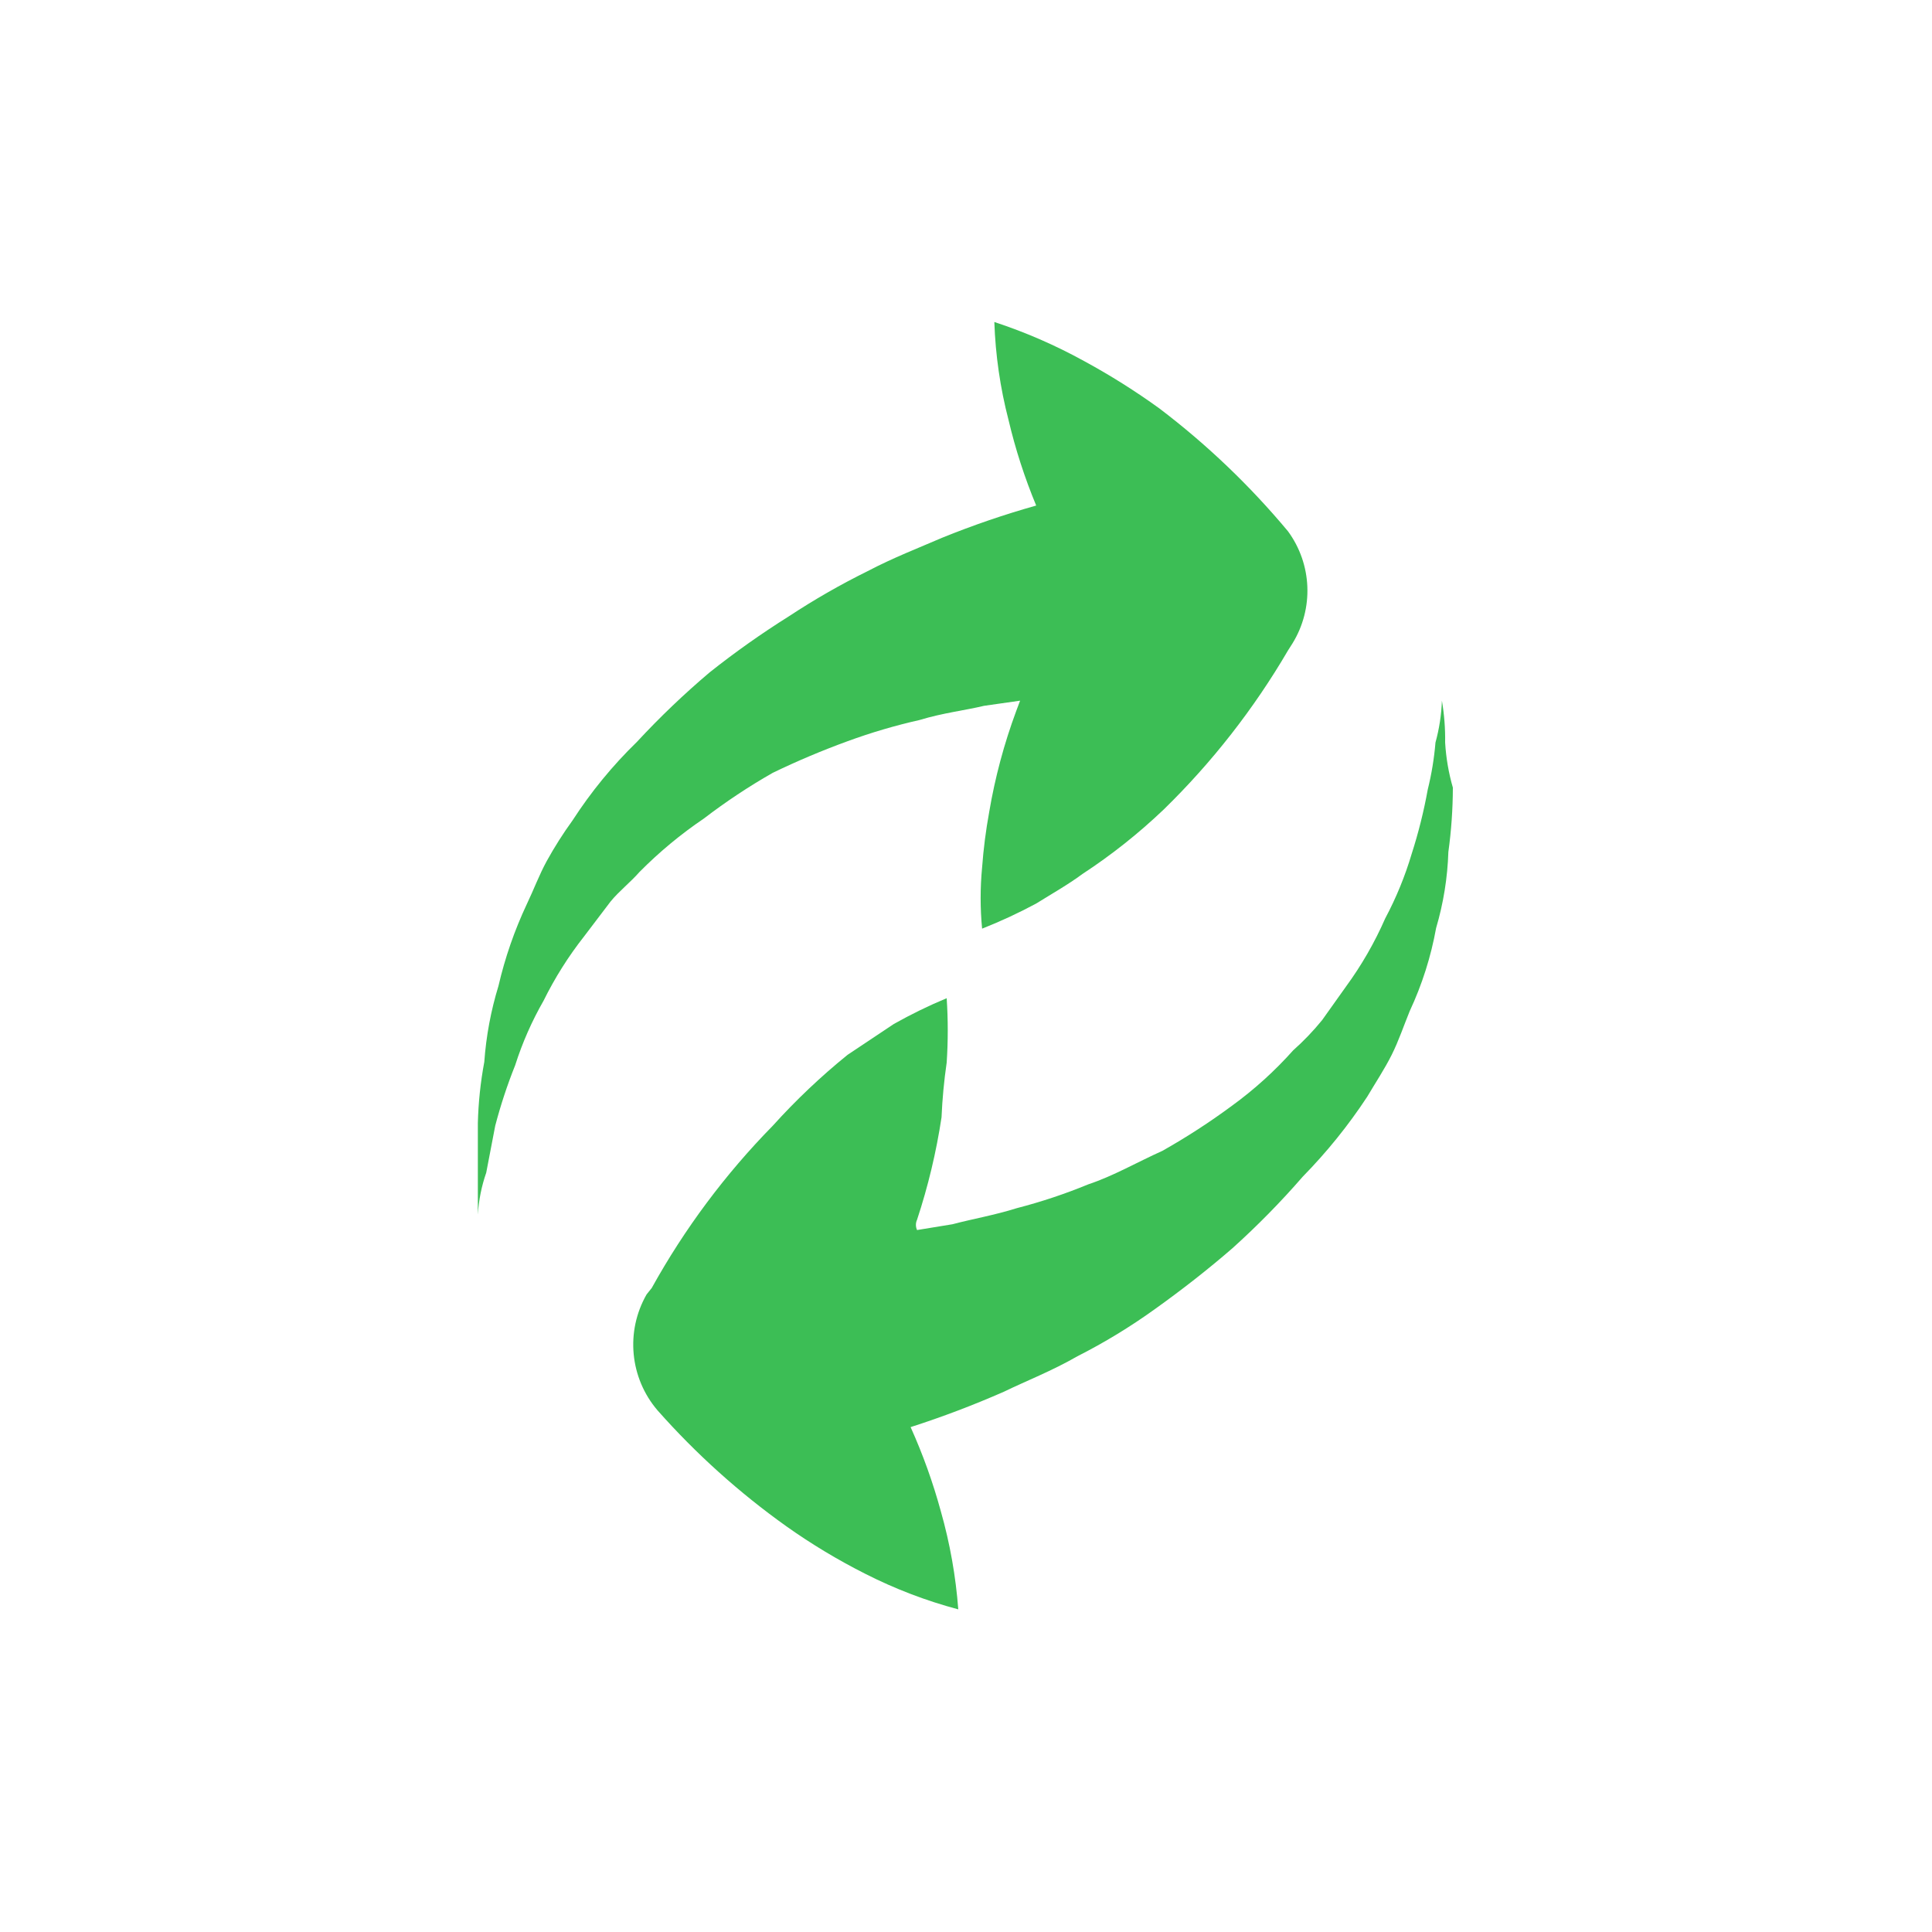
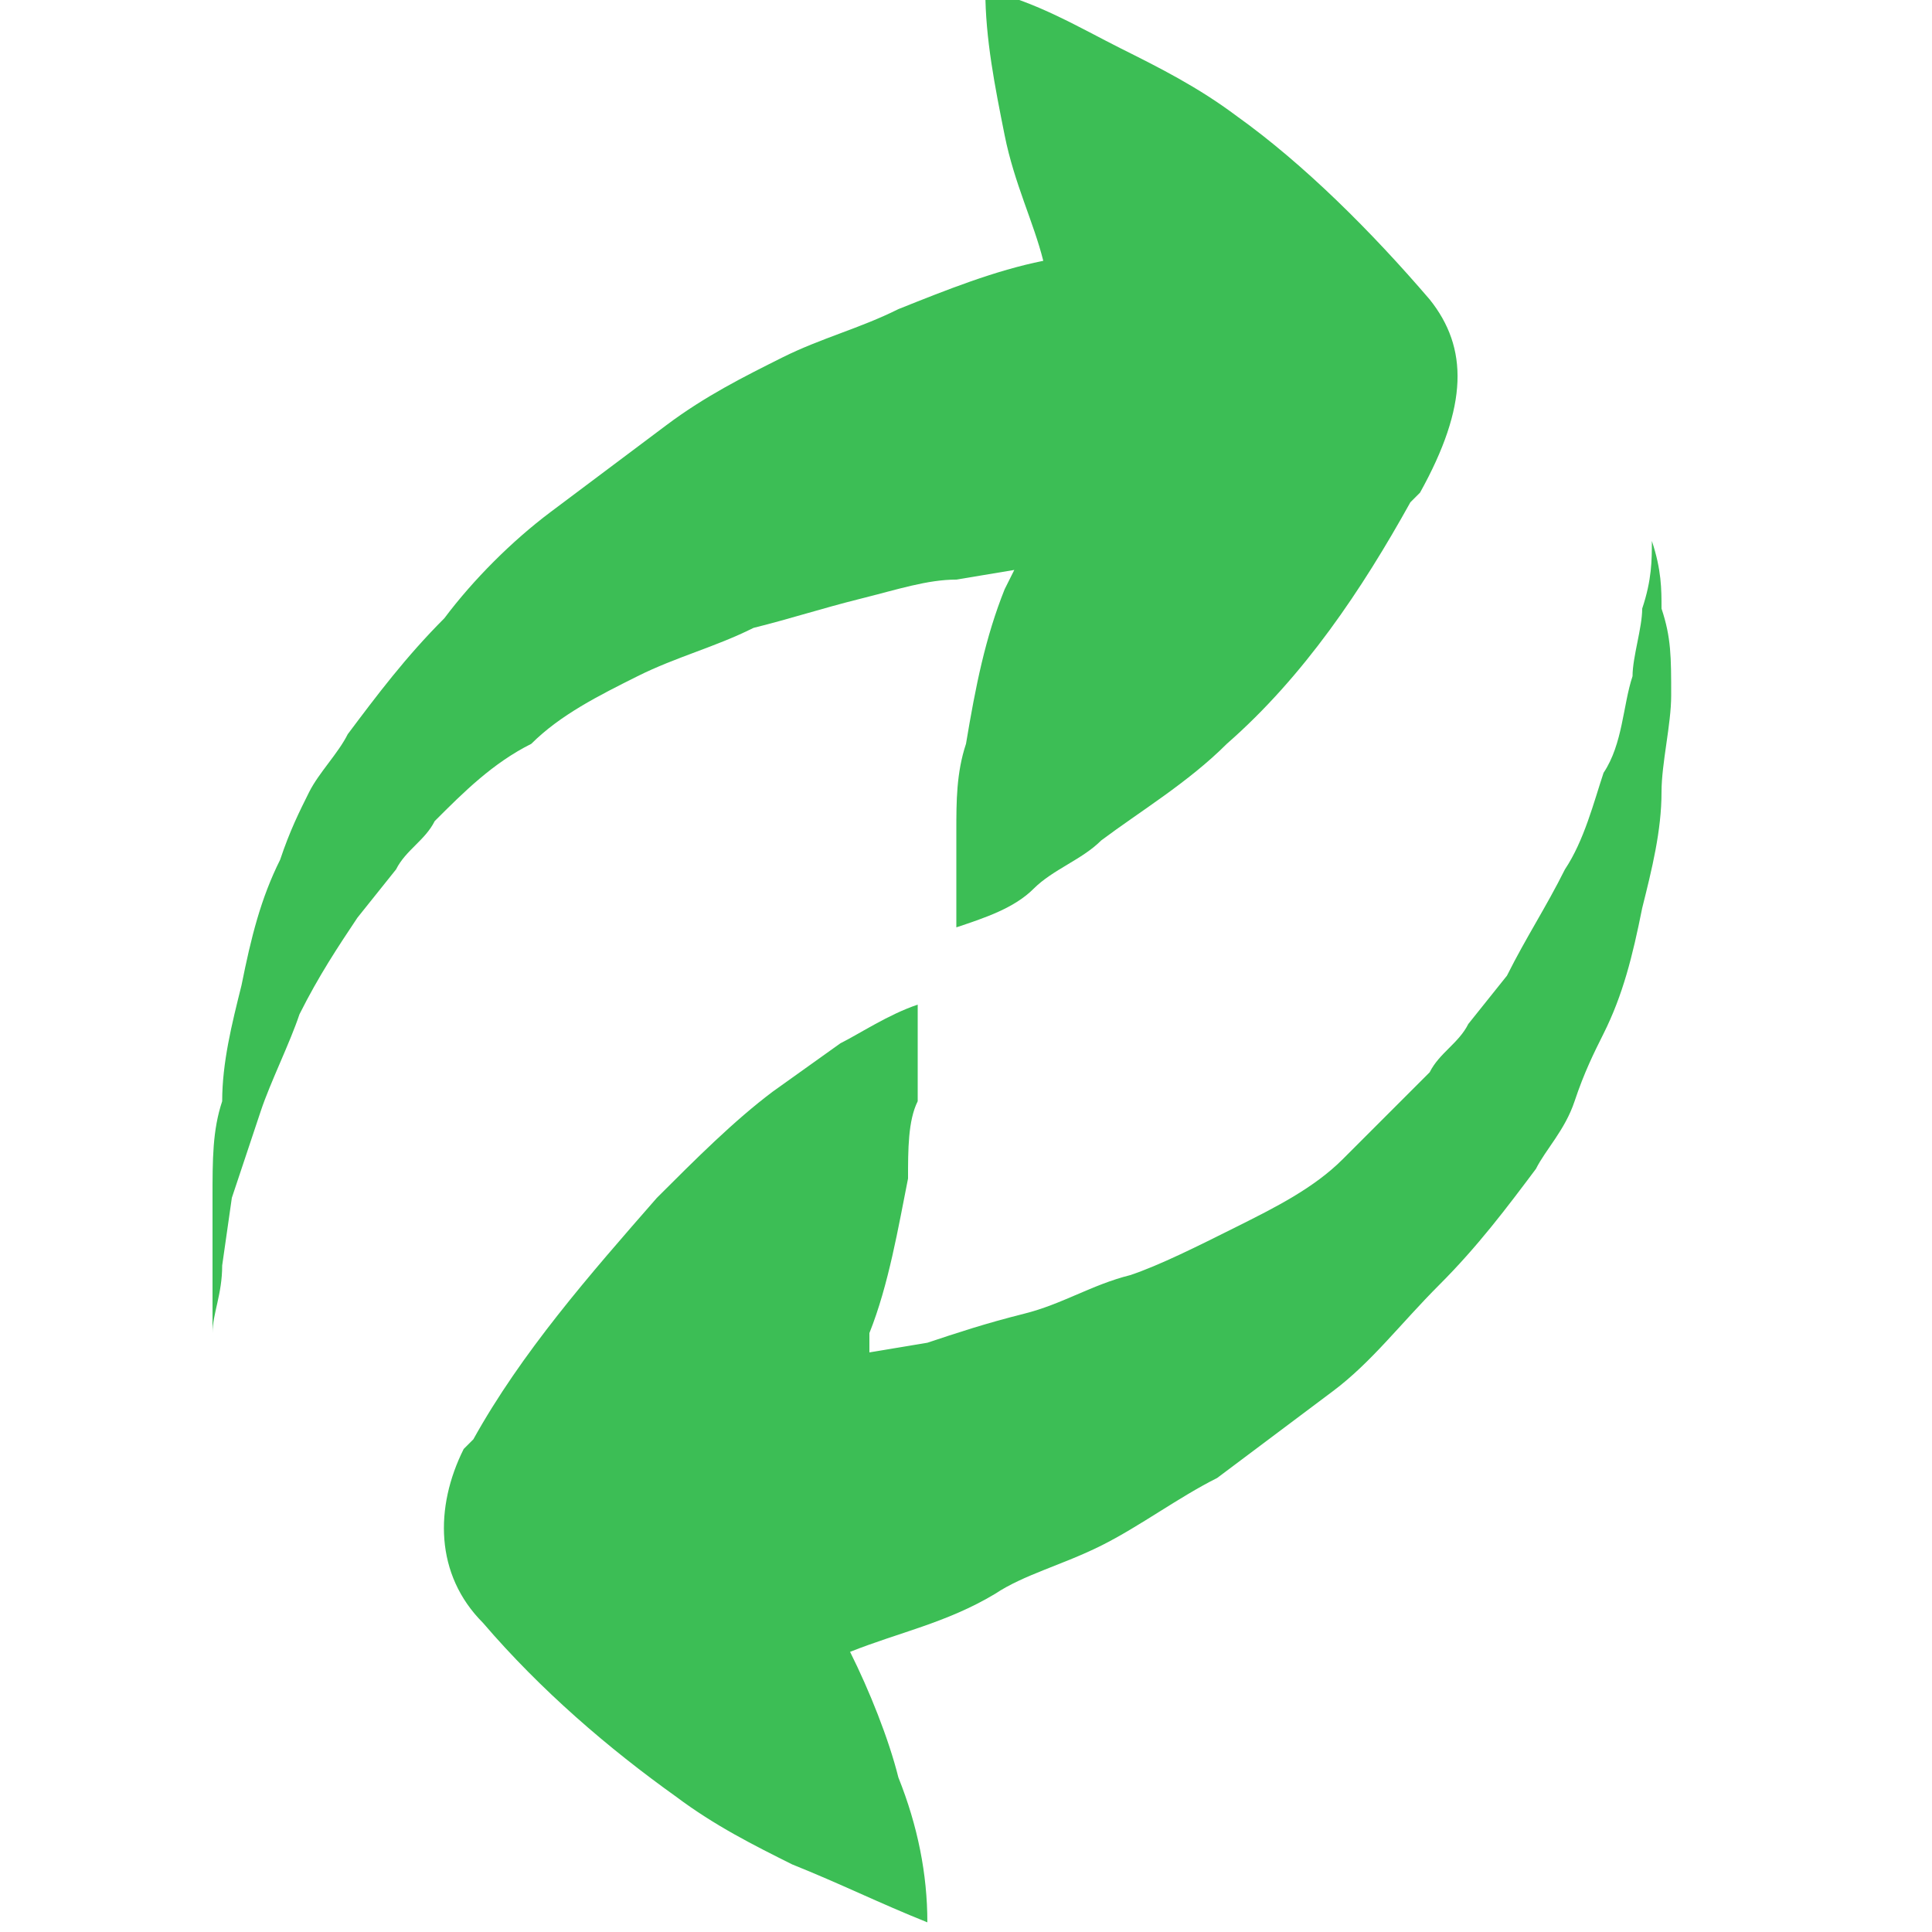
- <svg xmlns="http://www.w3.org/2000/svg" id="_015---Cream-Pot" data-name=" 015---Cream-Pot" viewBox="0 0 30 30">
-   <defs>
-     <style>.cls-1{fill:#3cbe55;}</style>
-   </defs>
-   <g id="Group_56" data-name="Group 56">
-     <g id="Group_37" data-name="Group 37">
-       <g id="Group_36" data-name="Group 36">
-         <path id="Path_26" data-name="Path 26" class="cls-1" d="M20,8.25a12.21,12.21,0,0,0-2-1.91,10.75,10.75,0,0,0-1.16-.73A8.16,8.16,0,0,0,15.44,5a7,7,0,0,0,.22,1.52,8.6,8.6,0,0,0,.43,1.33,13.93,13.93,0,0,0-1.46.5c-.37.16-.76.31-1.16.52a11.32,11.32,0,0,0-1.22.7,13.58,13.58,0,0,0-1.23.87,12.84,12.84,0,0,0-1.13,1.08,7,7,0,0,0-1,1.22,6.05,6.05,0,0,0-.4.63c-.12.22-.2.44-.31.67a6.37,6.37,0,0,0-.44,1.27,5.33,5.33,0,0,0-.22,1.18,6,6,0,0,0-.1.95v1.42a2.42,2.42,0,0,1,.13-.65l.14-.73A7.94,7.94,0,0,1,8,16.54a5.15,5.15,0,0,1,.44-1,5.68,5.68,0,0,1,.63-1L9.48,14c.13-.16.31-.3.45-.46a6.65,6.65,0,0,1,1-.83A9.42,9.42,0,0,1,12,12a12.54,12.54,0,0,1,1.16-.49,9,9,0,0,1,1.12-.33c.36-.11.71-.15,1-.22l.56-.08-.06.16a8.67,8.67,0,0,0-.42,1.57,8.08,8.08,0,0,0-.11.86,5,5,0,0,0,0,.95,7.89,7.89,0,0,0,.84-.39c.24-.15.49-.29.72-.46a8.85,8.85,0,0,0,1.26-1A11.69,11.69,0,0,0,20,10.1l.07-.11A1.56,1.56,0,0,0,20,8.25Z" />
+ <svg xmlns="http://www.w3.org/2000/svg" version="1.1" id="_015---Cream-Pot" x="0px" y="0px" viewBox="-228.8 91.2 20 20" style="enable-background:new -228.8 91.2 20 20;" xml:space="preserve">
+   <style type="text/css">
+ 	.st0{fill:#3CBE55;}
+ </style>
+   <g id="Group_56">
+     <g id="Group_37">
+       <g id="Group_36">
+         <path id="Path_26" class="st0" d="M-214,94.3c-0.6-0.7-1.3-1.4-2-1.9c-0.4-0.3-0.8-0.5-1.2-0.7c-0.4-0.2-0.9-0.5-1.4-0.6     c0,0.5,0.1,1,0.2,1.5c0.1,0.5,0.3,0.9,0.4,1.3c-0.5,0.1-1,0.3-1.5,0.5c-0.4,0.2-0.8,0.3-1.2,0.5c-0.4,0.2-0.8,0.4-1.2,0.7     c-0.4,0.3-0.8,0.6-1.2,0.9c-0.4,0.3-0.8,0.7-1.1,1.1c-0.4,0.4-0.7,0.8-1,1.2c-0.1,0.2-0.3,0.4-0.4,0.6c-0.1,0.2-0.2,0.4-0.3,0.7     c-0.2,0.4-0.3,0.8-0.4,1.3c-0.1,0.4-0.2,0.8-0.2,1.2c-0.1,0.3-0.1,0.6-0.1,1v1.4c0-0.2,0.1-0.4,0.1-0.7l0.1-0.7     c0.1-0.3,0.2-0.6,0.3-0.9c0.1-0.3,0.3-0.7,0.4-1c0.2-0.4,0.4-0.7,0.6-1l0.4-0.5c0.1-0.2,0.3-0.3,0.4-0.5c0.3-0.3,0.6-0.6,1-0.8     c0.3-0.3,0.7-0.5,1.1-0.7c0.4-0.2,0.8-0.3,1.2-0.5c0.4-0.1,0.7-0.2,1.1-0.3c0.4-0.1,0.7-0.2,1-0.2l0.6-0.1l-0.1,0.2     c-0.2,0.5-0.3,1-0.4,1.6c-0.1,0.3-0.1,0.6-0.1,0.9c0,0.3,0,0.6,0,1c0.3-0.1,0.6-0.2,0.8-0.4c0.2-0.2,0.5-0.3,0.7-0.5     c0.4-0.3,0.9-0.6,1.3-1c0.8-0.7,1.4-1.6,1.9-2.5l0.1-0.1C-213.6,95.4-213.6,94.8-214,94.3z" />
      </g>
    </g>
-     <g id="Group_55" data-name="Group 55">
-       <g id="Group_54" data-name="Group 54">
-         <path id="Path_35" data-name="Path 35" class="cls-1" d="M22.44,11.53a3.56,3.56,0,0,0-.05-.65,2.84,2.84,0,0,1-.1.65,4.63,4.63,0,0,1-.12.73,7.81,7.81,0,0,1-.25,1,5.4,5.4,0,0,1-.41,1,5.6,5.6,0,0,1-.61,1.06l-.37.52a4,4,0,0,1-.45.47,6,6,0,0,1-.95.86,10.46,10.46,0,0,1-1.08.7c-.4.18-.76.39-1.15.52a8.5,8.5,0,0,1-1.11.37c-.35.11-.7.17-1,.25l-.55.09a.19.19,0,0,1,0-.16,9.68,9.68,0,0,0,.38-1.59,8.4,8.4,0,0,1,.08-.85,7.53,7.53,0,0,0,0-1,7.77,7.77,0,0,0-.82.4l-.72.48A10.27,10.27,0,0,0,12,17.48,11.68,11.68,0,0,0,10.12,20l-.08.1a1.57,1.57,0,0,0,.17,1.8,11.87,11.87,0,0,0,2,1.8,9.55,9.55,0,0,0,1.23.74,7.37,7.37,0,0,0,1.44.55,7.68,7.68,0,0,0-.27-1.52,8.9,8.9,0,0,0-.47-1.31,15,15,0,0,0,1.45-.55c.35-.17.74-.32,1.14-.55a9.14,9.14,0,0,0,1.2-.73c.42-.3.83-.62,1.21-.95a12.68,12.68,0,0,0,1.09-1.11,8.22,8.22,0,0,0,1-1.24c.13-.22.27-.43.38-.65s.19-.46.28-.68a5.24,5.24,0,0,0,.41-1.29,4.69,4.69,0,0,0,.19-1.18,7.45,7.45,0,0,0,.07-1A3.2,3.2,0,0,1,22.44,11.53Z" />
+     <g id="Group_55">
+       <g id="Group_54">
+         <path id="Path_35" class="st0" d="M-211.6,97.5c0-0.2,0-0.4-0.1-0.7c0,0.2,0,0.4-0.1,0.7c0,0.2-0.1,0.5-0.1,0.7     c-0.1,0.3-0.1,0.7-0.3,1c-0.1,0.3-0.2,0.7-0.4,1c-0.2,0.4-0.4,0.7-0.6,1.1l-0.4,0.5c-0.1,0.2-0.3,0.3-0.4,0.5     c-0.3,0.3-0.6,0.6-0.9,0.9c-0.3,0.3-0.7,0.5-1.1,0.7c-0.4,0.2-0.8,0.4-1.1,0.5c-0.4,0.1-0.7,0.3-1.1,0.4c-0.4,0.1-0.7,0.2-1,0.3     l-0.6,0.1c0-0.1,0-0.1,0-0.2c0.2-0.5,0.3-1.1,0.4-1.6c0-0.3,0-0.6,0.1-0.8c0-0.3,0-0.7,0-1c-0.3,0.1-0.6,0.3-0.8,0.4l-0.7,0.5     c-0.4,0.3-0.8,0.7-1.2,1.1c-0.7,0.8-1.4,1.6-1.9,2.5l-0.1,0.1c-0.3,0.6-0.3,1.3,0.2,1.8c0.6,0.7,1.3,1.3,2,1.8     c0.4,0.3,0.8,0.5,1.2,0.7c0.5,0.2,0.9,0.4,1.4,0.6c0-0.5-0.1-1-0.3-1.5c-0.1-0.4-0.3-0.9-0.5-1.3c0.5-0.2,1-0.3,1.5-0.6     c0.3-0.2,0.7-0.3,1.1-0.5c0.4-0.2,0.8-0.5,1.2-0.7c0.4-0.3,0.8-0.6,1.2-0.9c0.4-0.3,0.7-0.7,1.1-1.1c0.4-0.4,0.7-0.8,1-1.2     c0.1-0.2,0.3-0.4,0.4-0.7s0.2-0.5,0.3-0.7c0.2-0.4,0.3-0.8,0.4-1.3c0.1-0.4,0.2-0.8,0.2-1.2c0-0.3,0.1-0.7,0.1-1     C-211.5,98-211.5,97.8-211.6,97.5z" />
      </g>
    </g>
  </g>
</svg>
